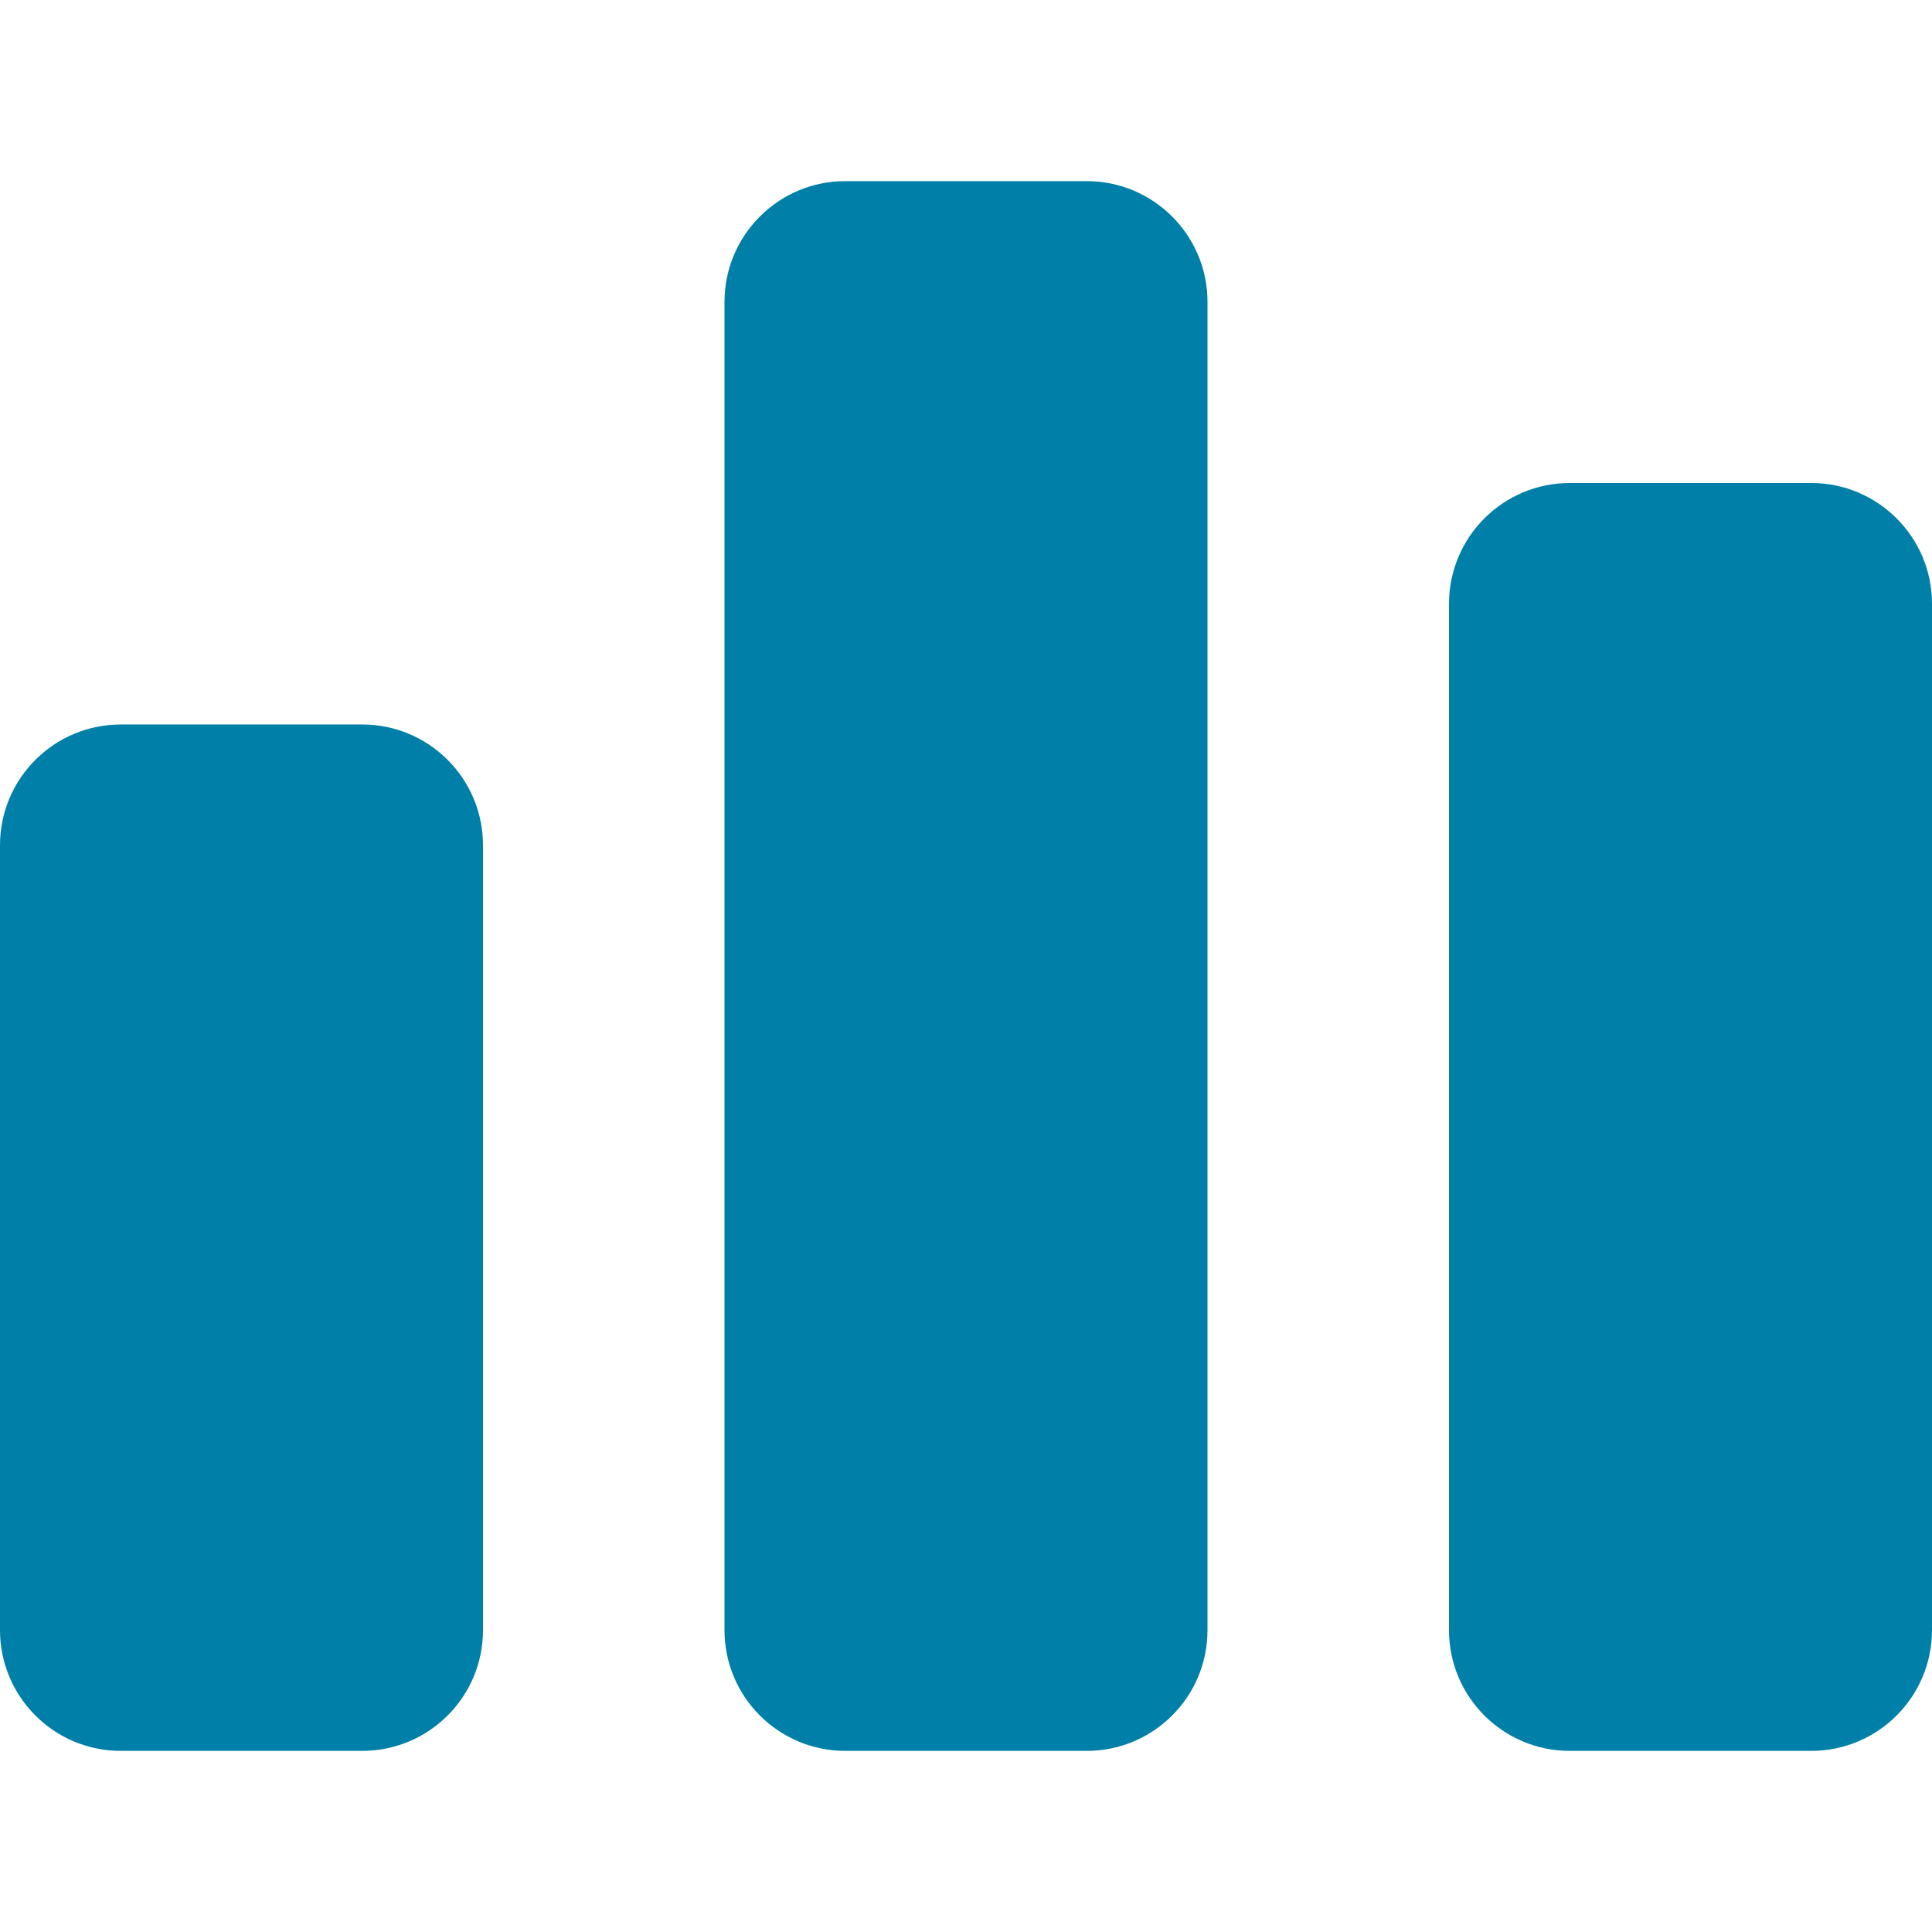
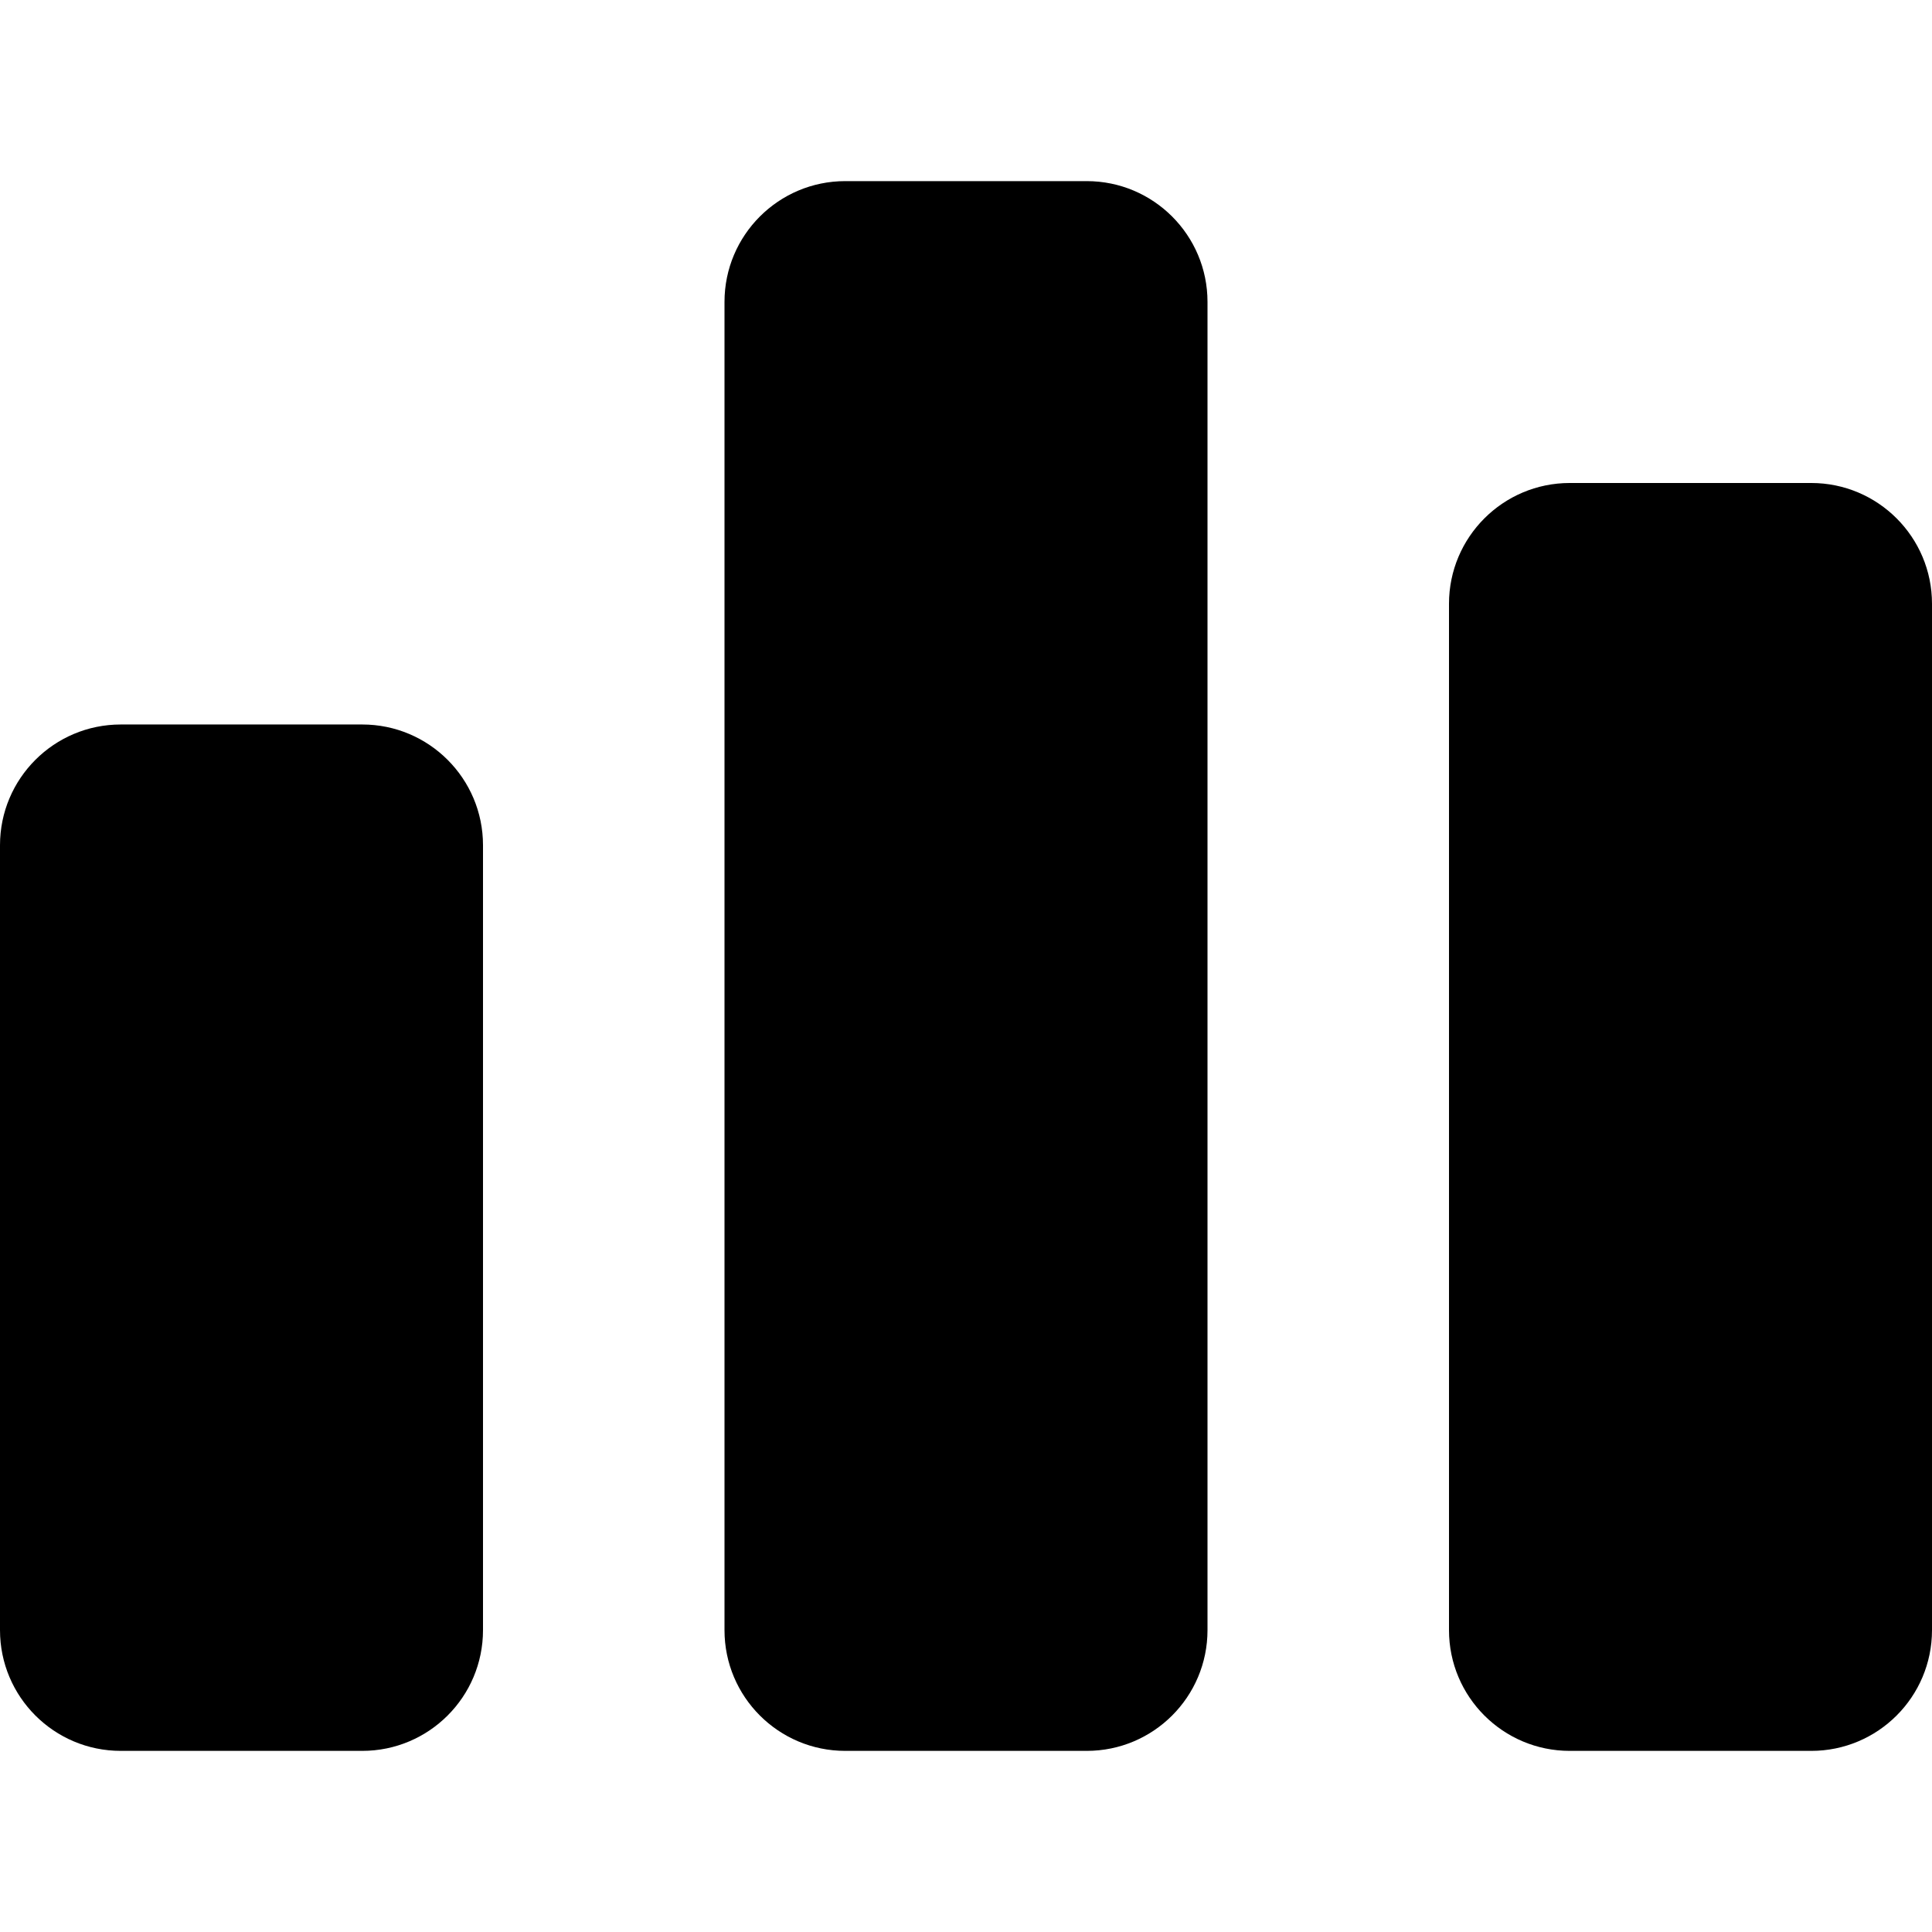
<svg xmlns="http://www.w3.org/2000/svg" version="1.1" id="Layer_1" x="0px" y="0px" viewBox="0 0 280.027 280.027" style="enable-background:new 0 0 280.027 280.027;" xml:space="preserve" width="512" height="512" class="">
  <g>
    <g>
-       <path style="fill:#0080a8" d="M17.502,105.009h35.003c9.661,0,17.502,7.832,17.502,17.502v113.761   c0,9.67-7.841,17.502-17.502,17.502H17.502C7.841,253.774,0,245.942,0,236.272V122.511C0,112.841,7.841,105.009,17.502,105.009z" data-original="#26A6D1" class="active-path" data-old_color="#14aad9" />
-       <path style="fill:#0080a8" d="M122.512,26.252h35.003c9.661,0,17.502,7.841,17.502,17.502v192.519   c0,9.67-7.841,17.502-17.502,17.502h-35.003c-9.661,0-17.502-7.832-17.502-17.502V43.753   C105.01,34.092,112.851,26.252,122.512,26.252z" data-original="#3DB39E" class="" data-old_color="#14aad9" />
-       <path style="fill:#0080a8" d="M227.522,70.006h35.003c9.661,0,17.502,7.841,17.502,17.502v148.765   c0,9.67-7.841,17.502-17.502,17.502h-35.003c-9.661,0-17.502-7.832-17.502-17.502V87.508   C210.021,77.847,217.861,70.006,227.522,70.006z" data-original="#E2574C" class="" data-old_color="#14aad9" />
+       <path style="fill:black" d="M17.502,105.009h35.003c9.661,0,17.502,7.832,17.502,17.502v113.761   c0,9.67-7.841,17.502-17.502,17.502H17.502C7.841,253.774,0,245.942,0,236.272V122.511C0,112.841,7.841,105.009,17.502,105.009z" data-original="#26A6D1" class="active-path" data-old_color="#14aad9" />
+       <path style="fill:black" d="M122.512,26.252h35.003c9.661,0,17.502,7.841,17.502,17.502v192.519   c0,9.67-7.841,17.502-17.502,17.502h-35.003c-9.661,0-17.502-7.832-17.502-17.502V43.753   C105.01,34.092,112.851,26.252,122.512,26.252z" data-original="#3DB39E" class="" data-old_color="#14aad9" />
+       <path style="fill:black" d="M227.522,70.006h35.003c9.661,0,17.502,7.841,17.502,17.502v148.765   c0,9.67-7.841,17.502-17.502,17.502h-35.003c-9.661,0-17.502-7.832-17.502-17.502V87.508   C210.021,77.847,217.861,70.006,227.522,70.006z" data-original="#E2574C" class="" data-old_color="#14aad9" />
    </g>
  </g>
</svg>
